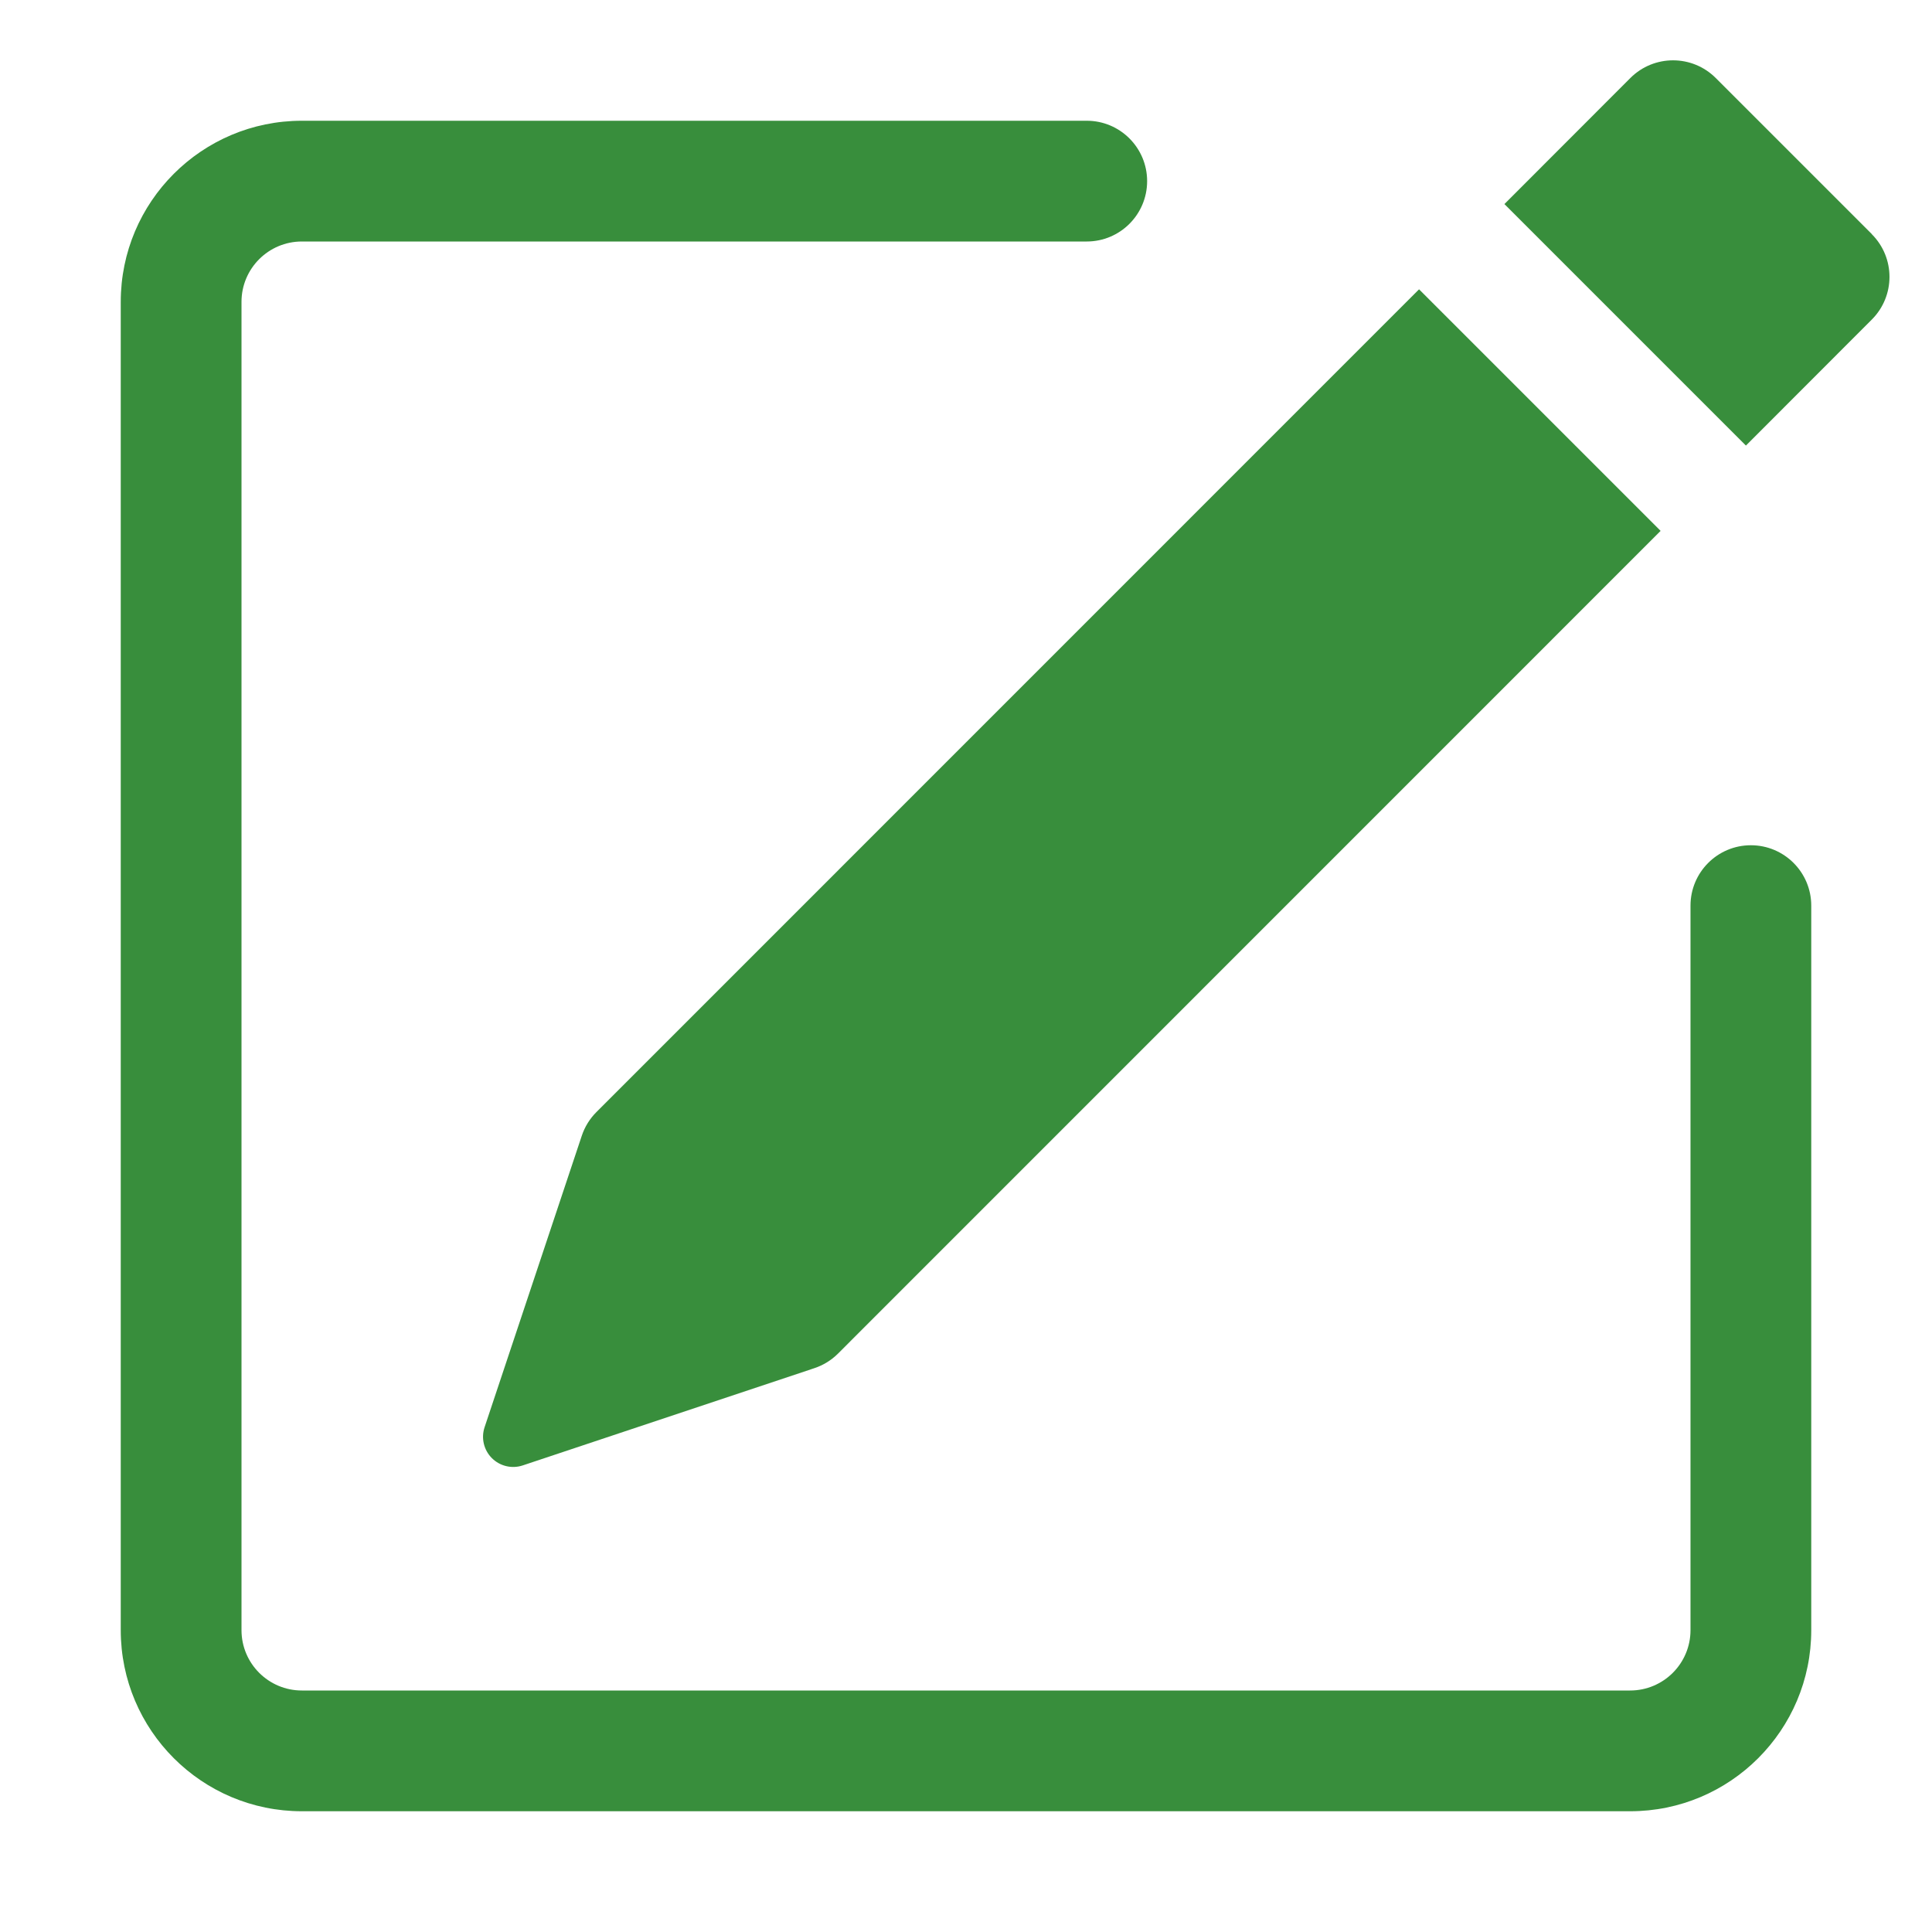
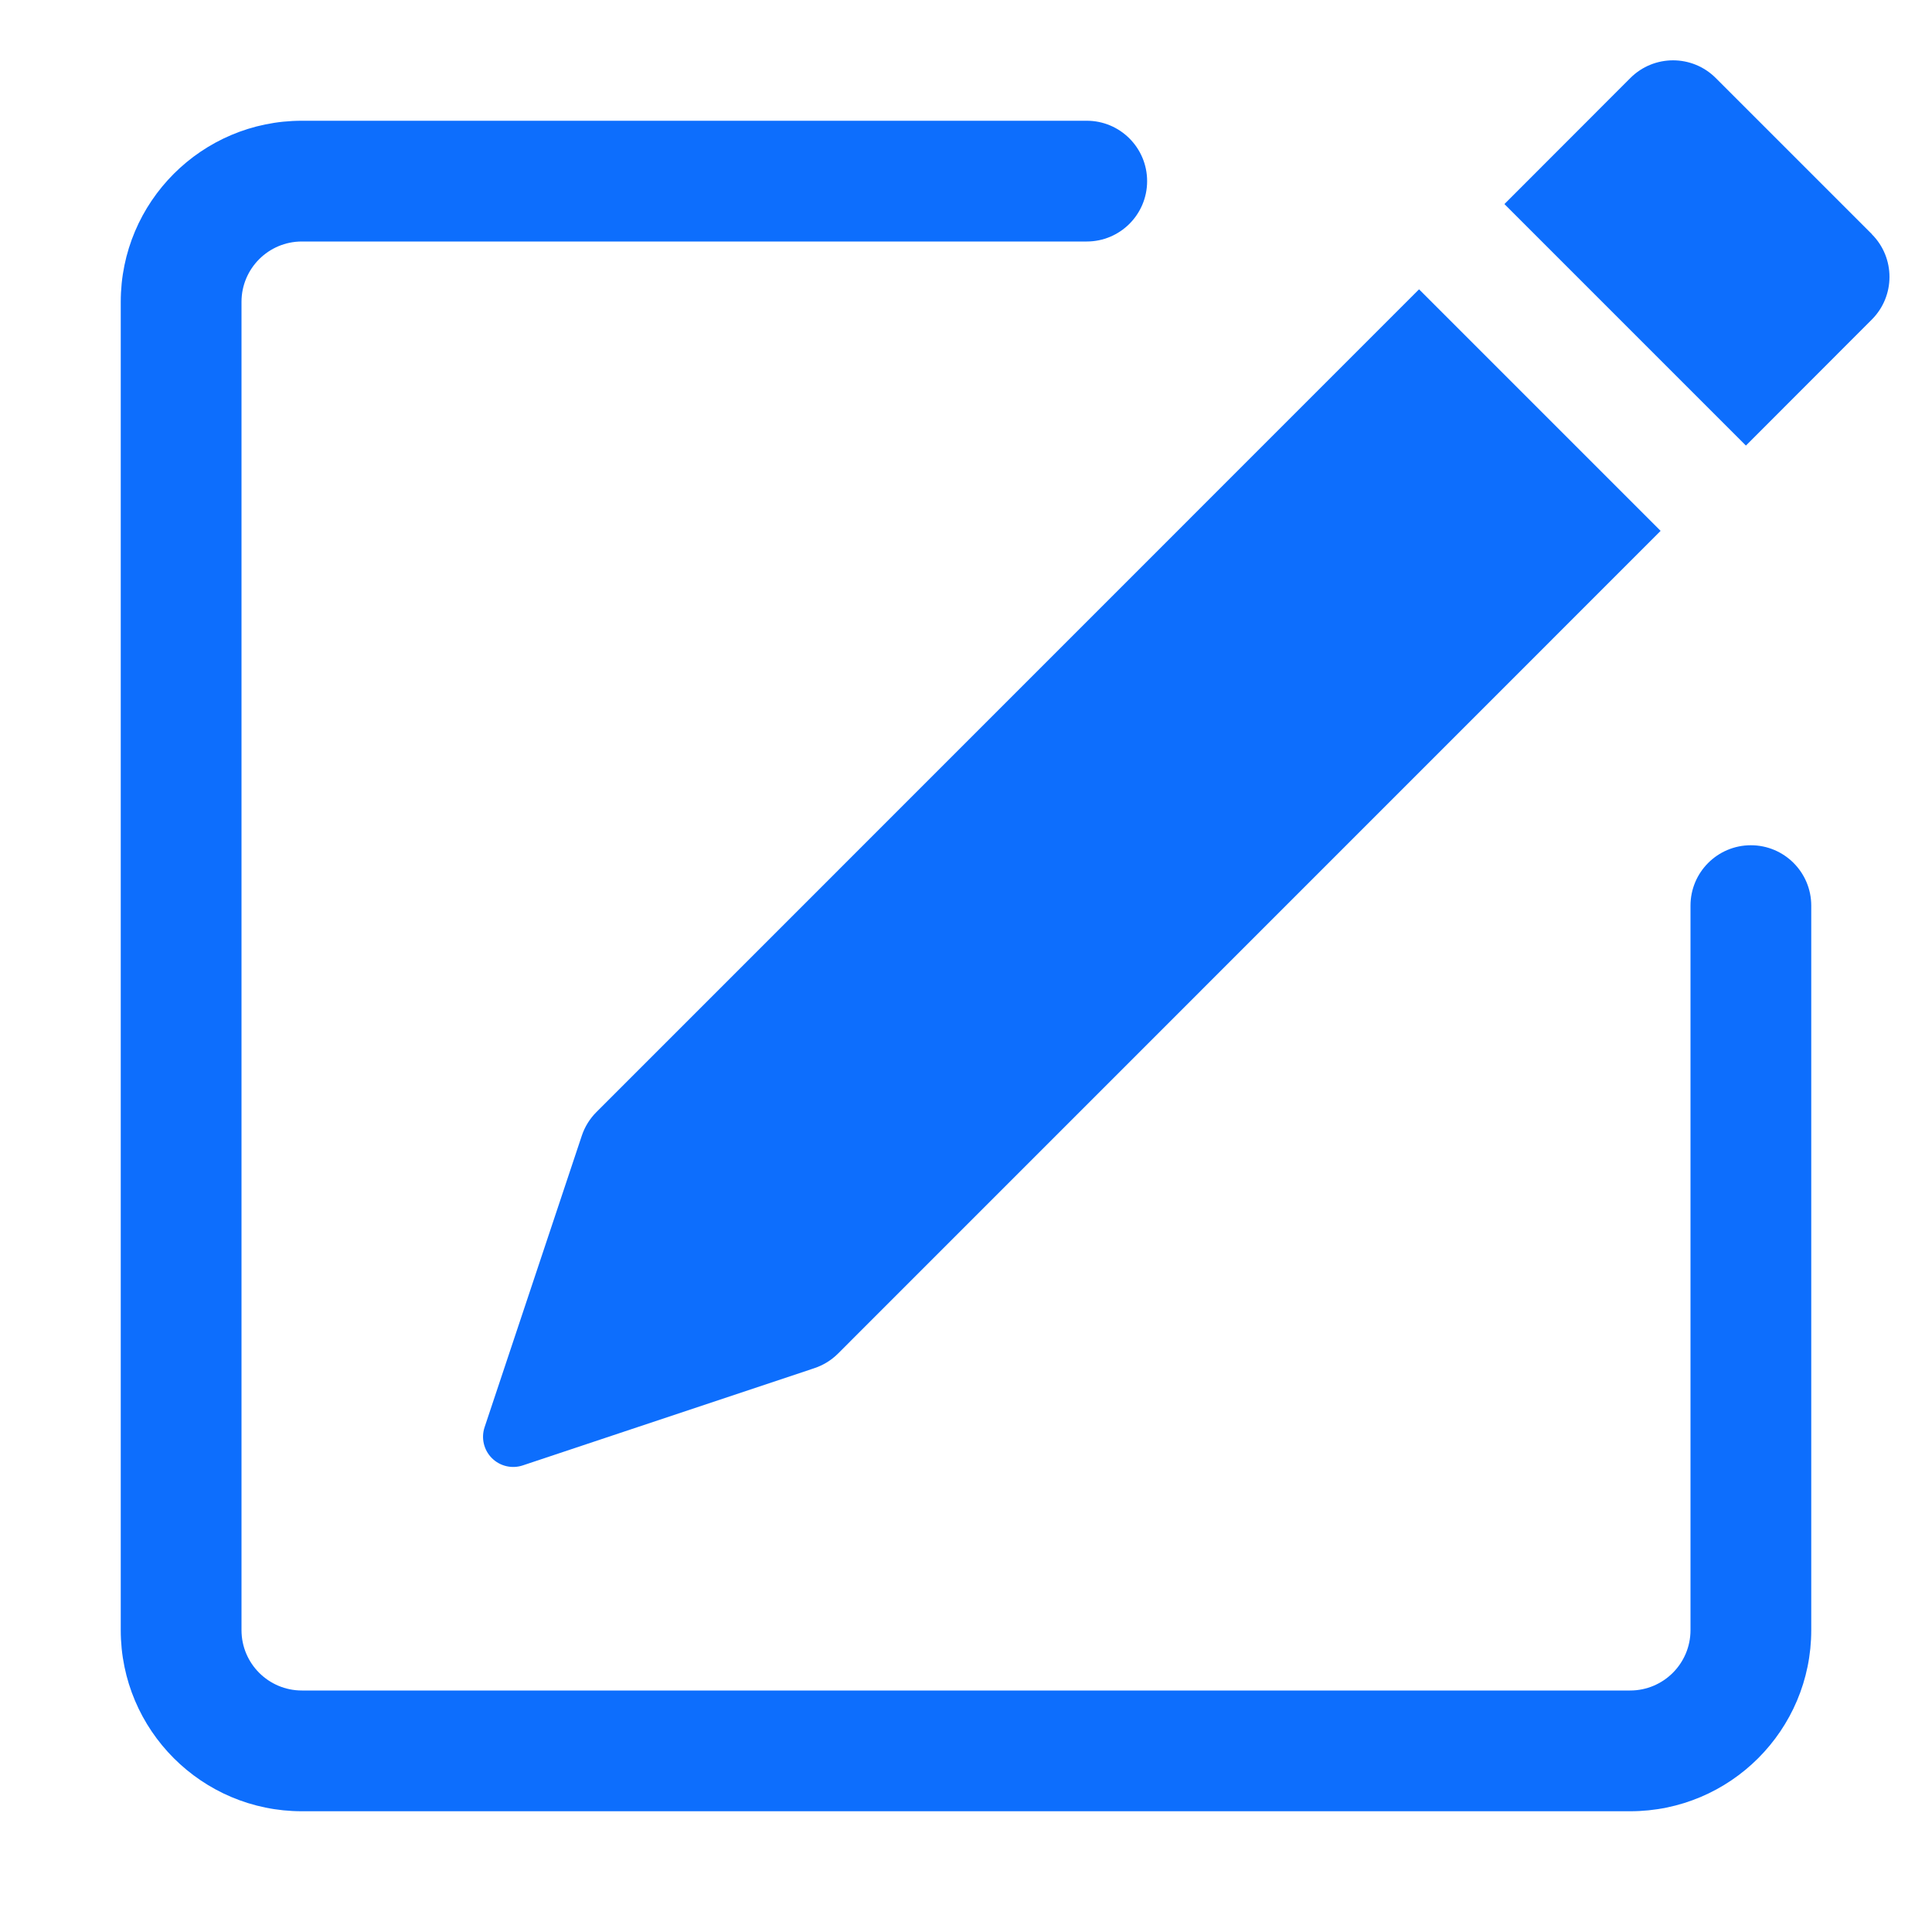
- <svg xmlns="http://www.w3.org/2000/svg" width="16" height="16" fill="#388E3C" class="bi bi-pencil-square" viewBox="0 0 16 16">
+ <svg xmlns="http://www.w3.org/2000/svg" width="16" height="16" fill="#0d6efd" class="bi bi-pencil-square" viewBox="0 0 16 16">
  <path d="M15.502 1.94a.5.5 0 0 1 0 .706L14.459 3.69l-2-2L13.502.646a.5.5 0 0 1 .707 0l1.293 1.293zm-1.75 2.456-2-2L4.939 9.21a.5.5 0 0 0-.121.196l-.805 2.414a.25.25 0 0 0 .316.316l2.414-.805a.5.5 0 0 0 .196-.12l6.813-6.814z" />
  <path fill-rule="evenodd" d="M1 13.5A1.5 1.5 0 0 0 2.5 15h11a1.5 1.5 0 0 0 1.5-1.5v-6a.5.5 0 0 0-1 0v6a.5.5 0 0 1-.5.5h-11a.5.5 0 0 1-.5-.5v-11a.5.5 0 0 1 .5-.5H9a.5.5 0 0 0 0-1H2.5A1.5 1.5 0 0 0 1 2.5z" />
</svg>
